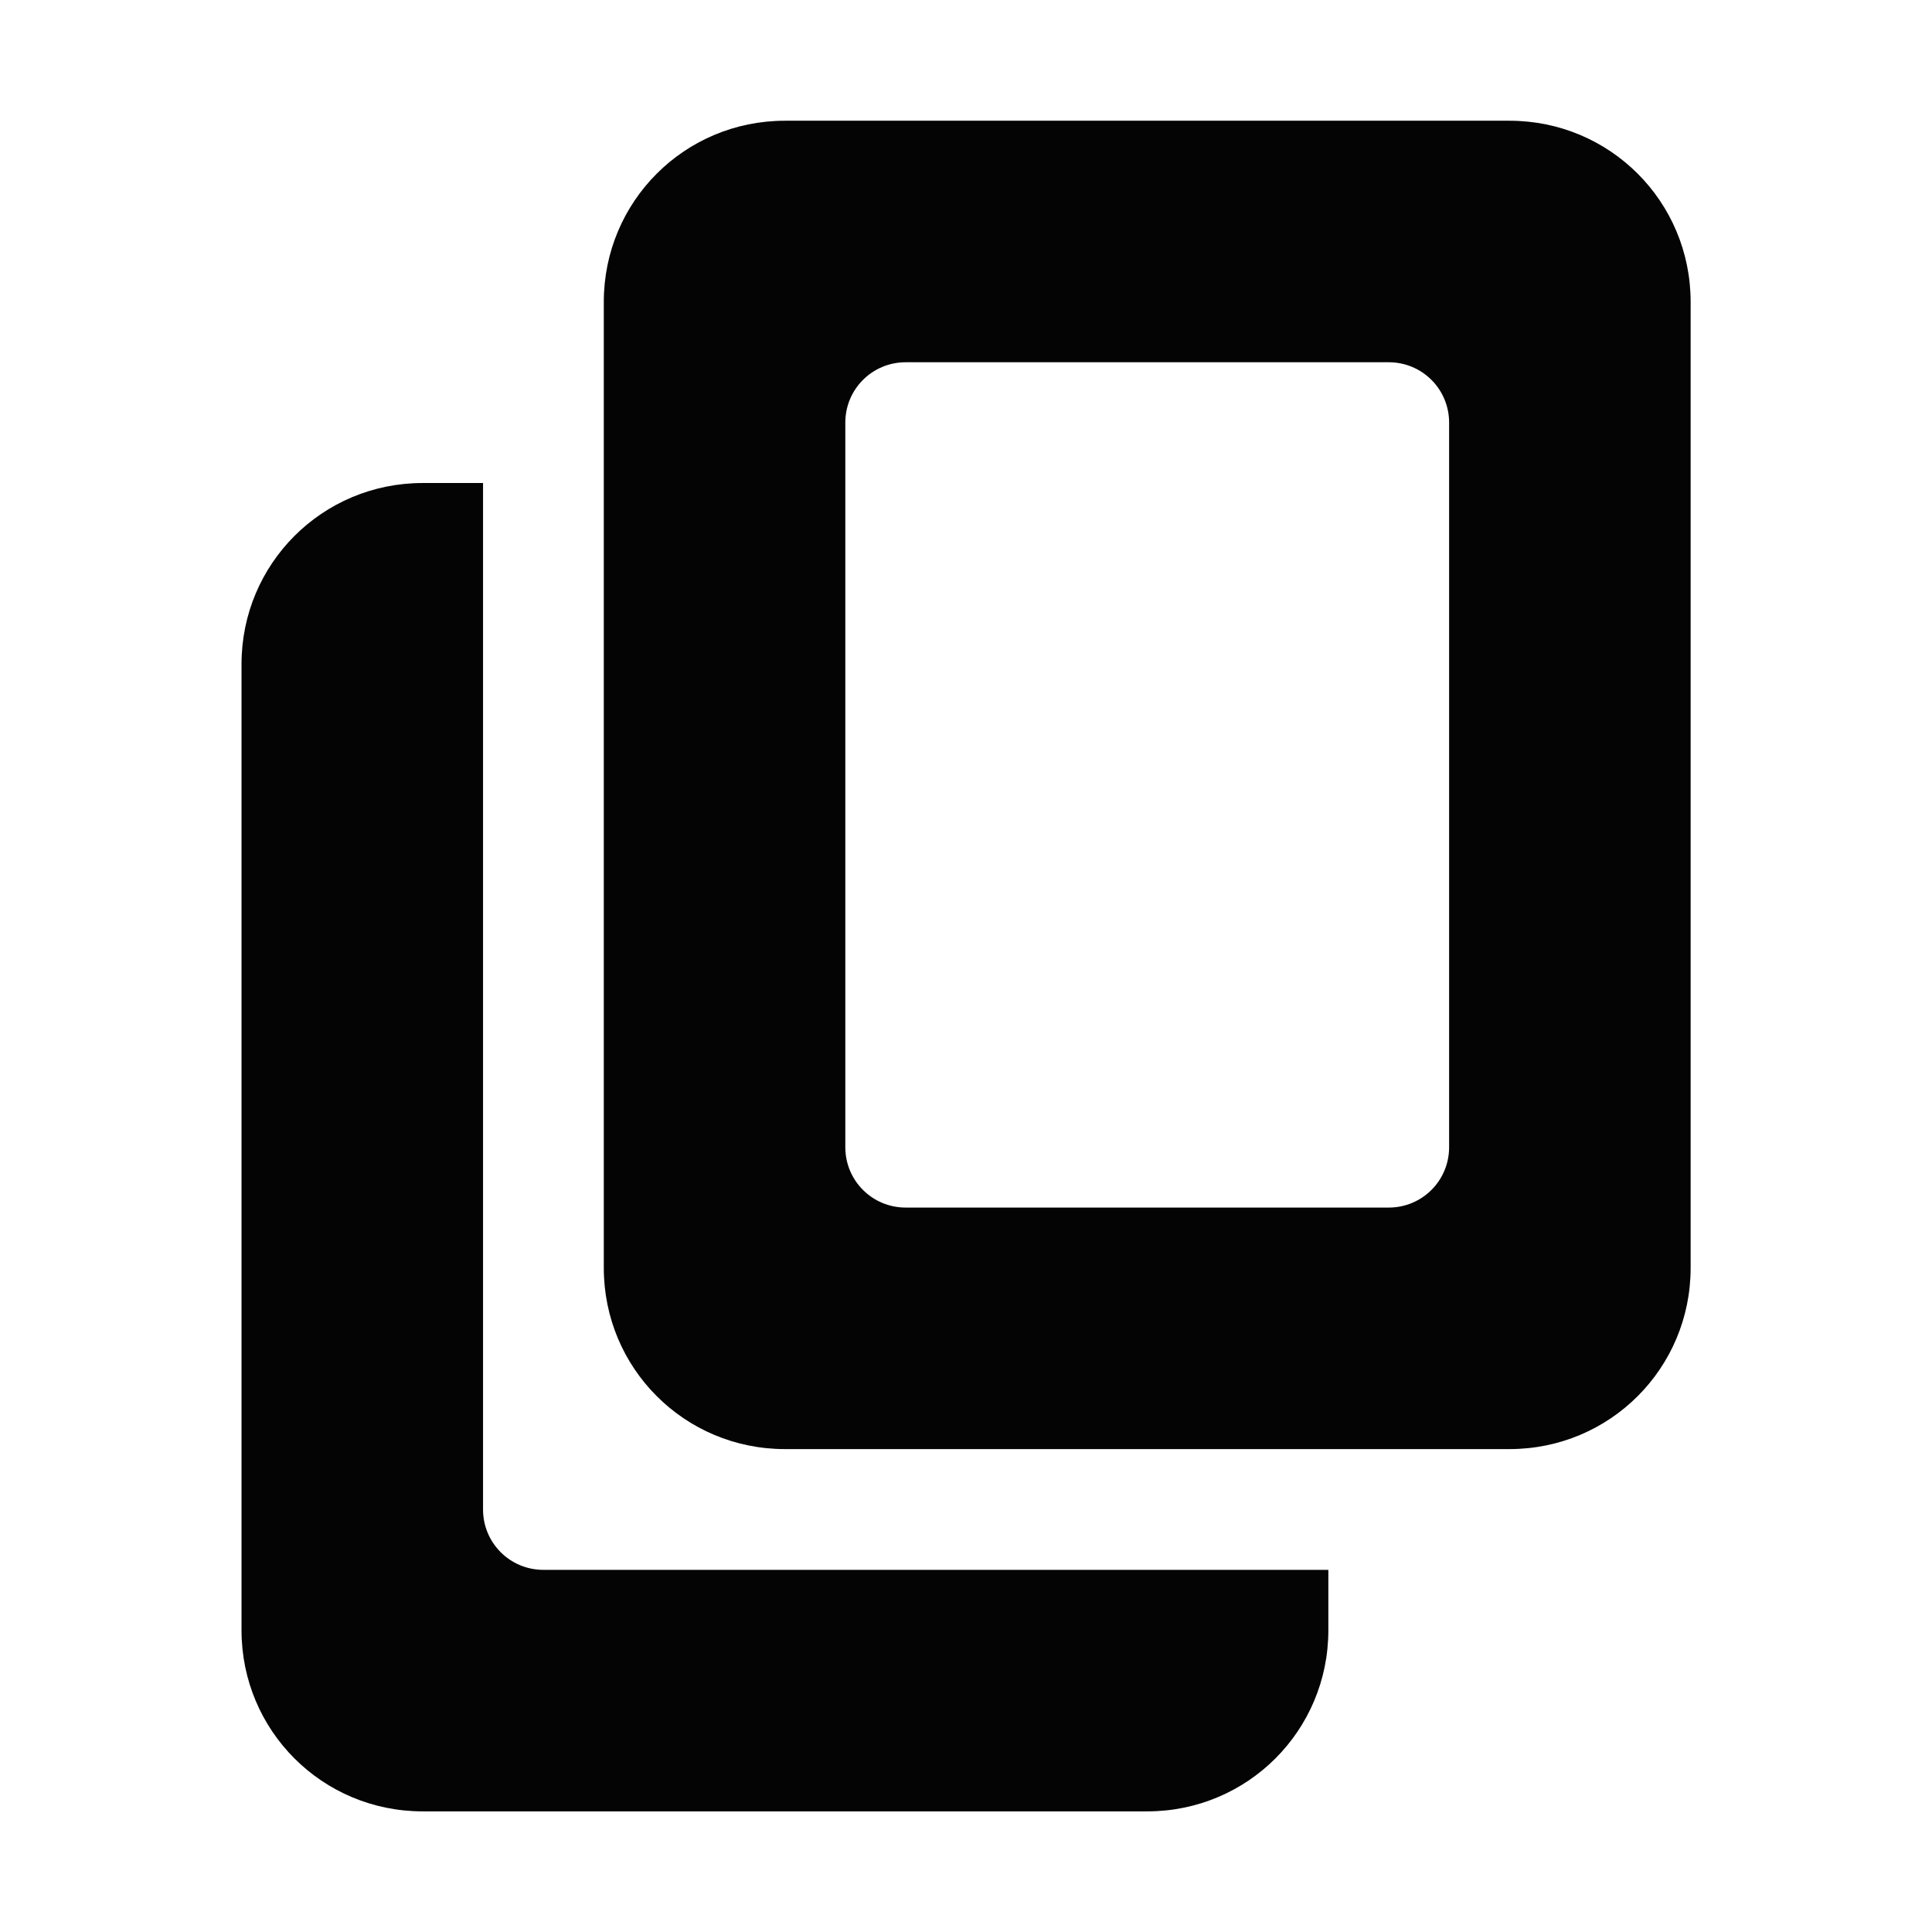
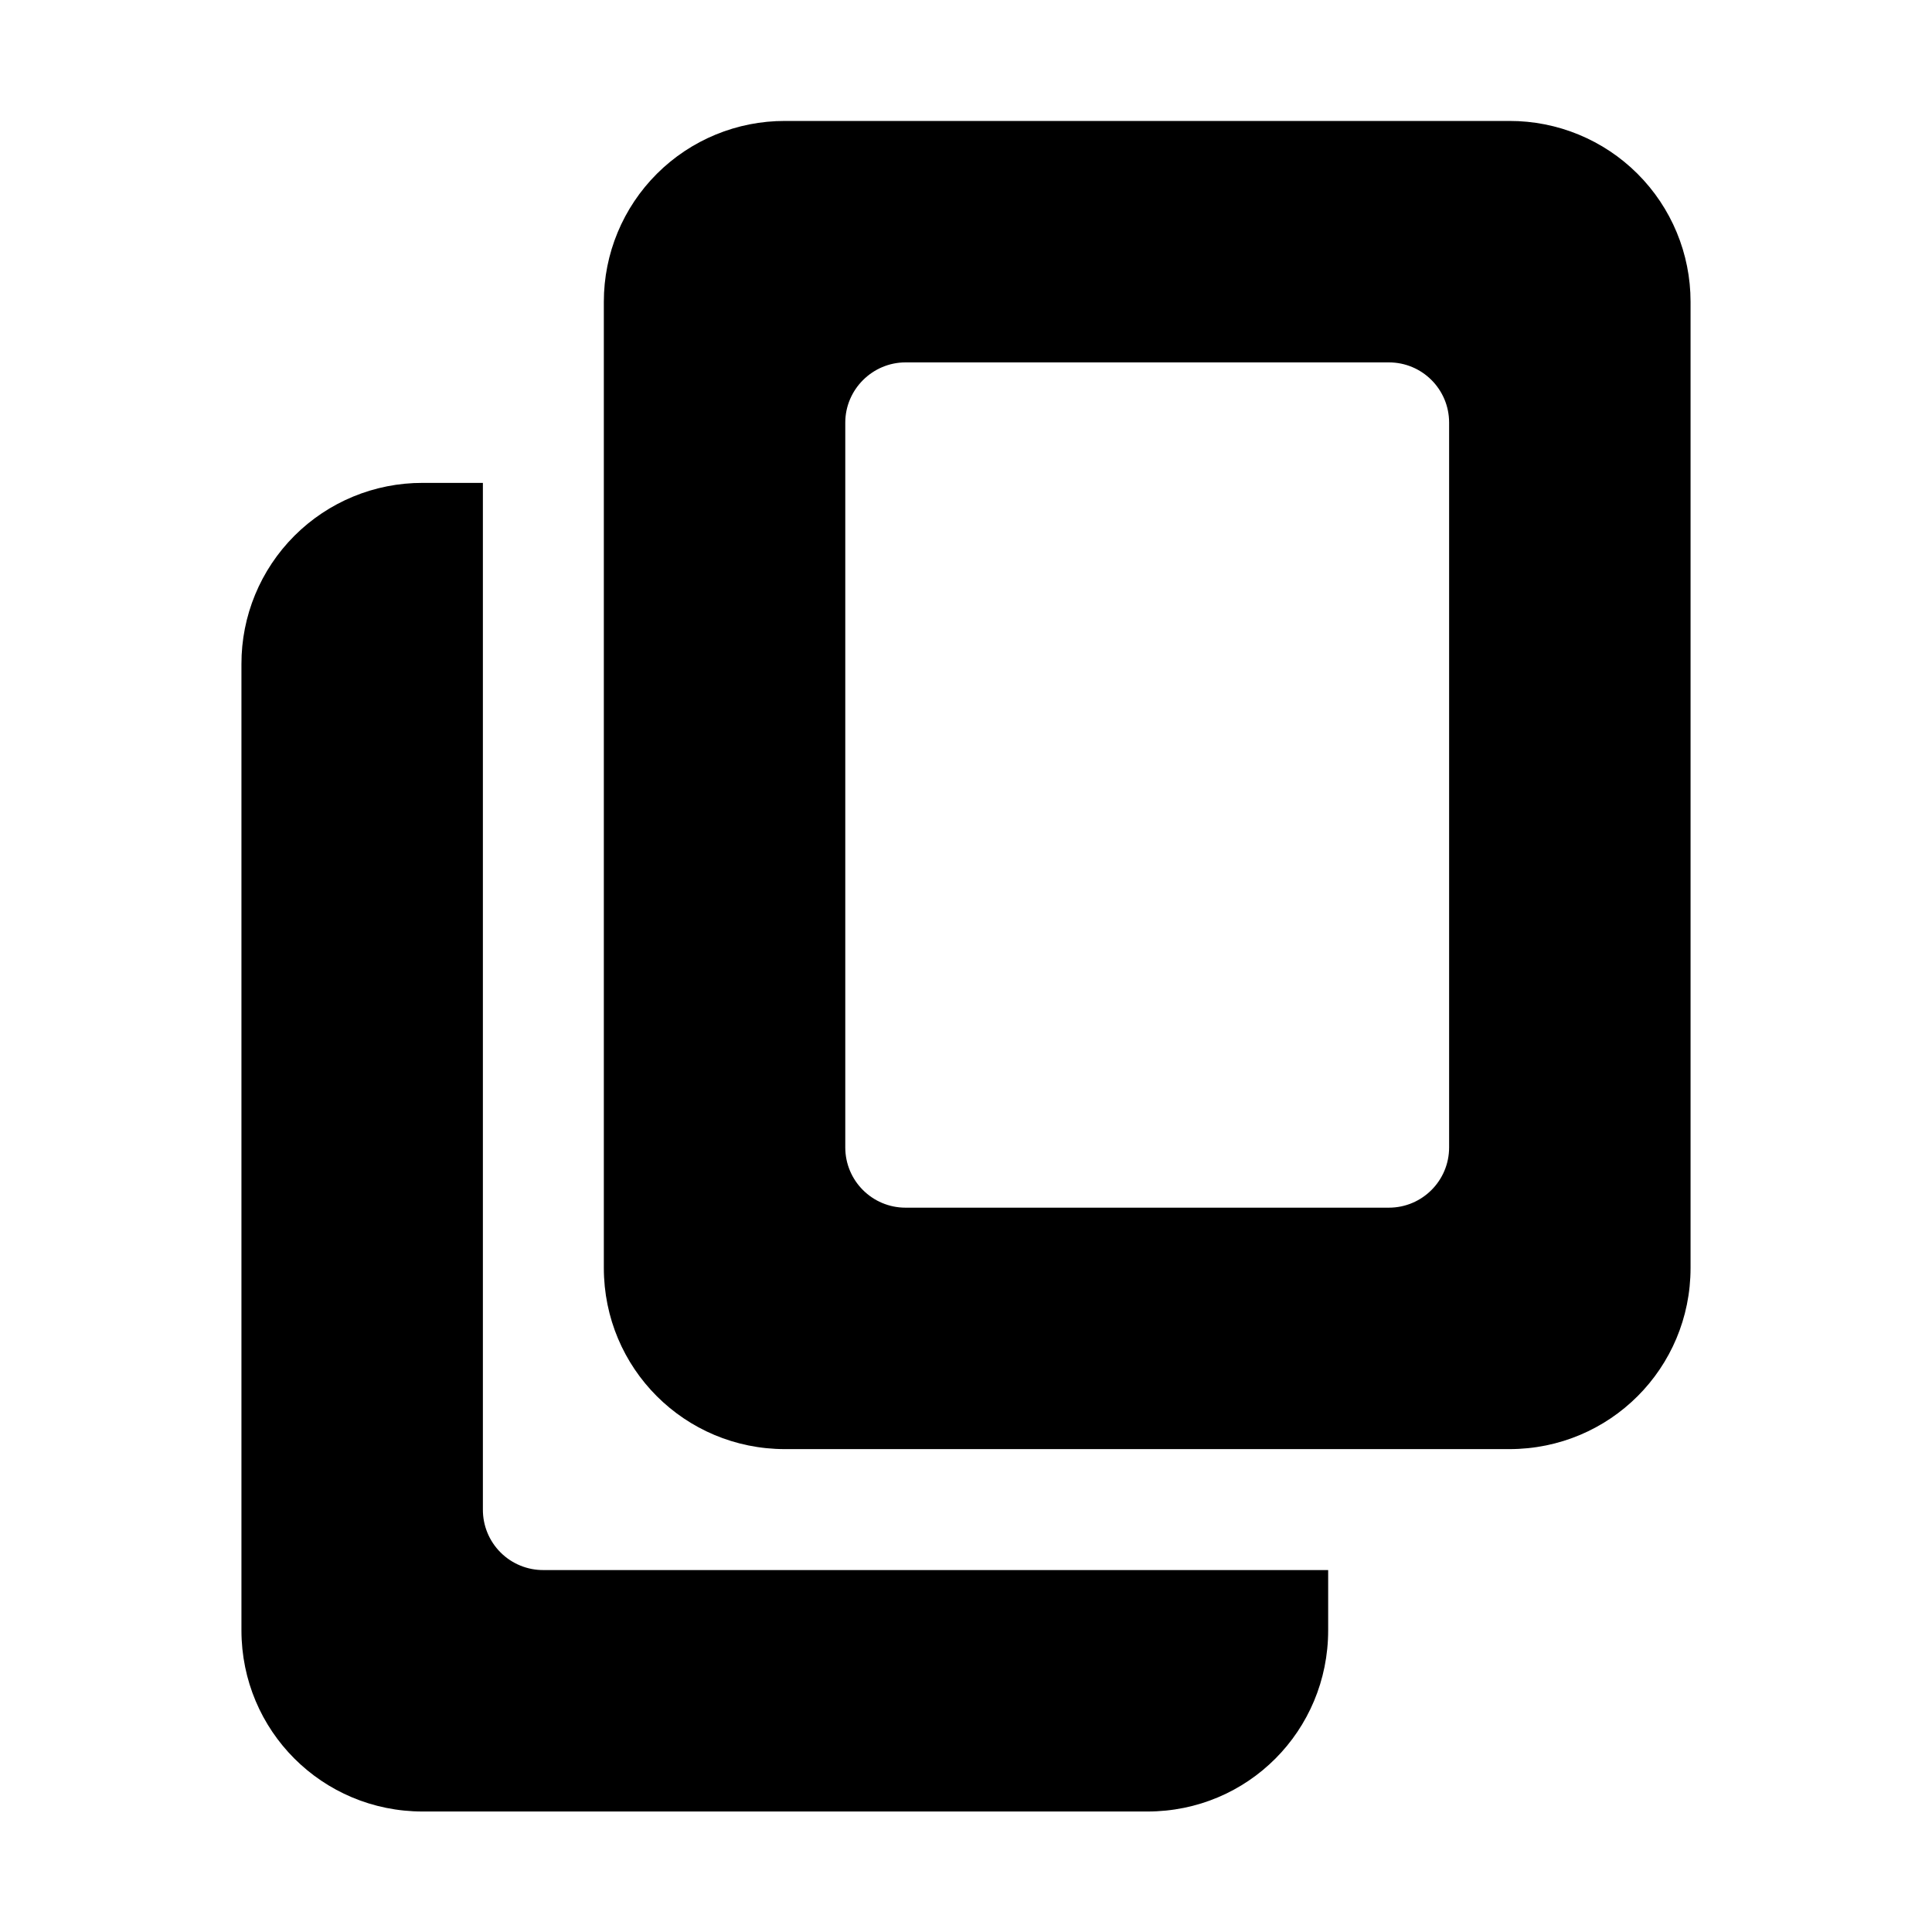
- <svg xmlns="http://www.w3.org/2000/svg" width="16" height="16" viewBox="0 0 4.233 4.233" version="1.1" id="icon">
-   <defs id="defs3048" />
-   <g id="layer1" transform="translate(0,-292.7667)">
-     <g id="edit-copy_16" transform="matrix(0.2645833,0,0,0.2645833,-5.027083,243.7229)">
-       <rect y="185.362" x="19" height="16" width="16" id="rect6628-1-8-2-2-2-2-1-2" style="opacity:1;fill:none;fill-opacity:1;stroke:none;stroke-width:2;stroke-linecap:butt;stroke-linejoin:miter;stroke-miterlimit:4;stroke-dasharray:none;stroke-dashoffset:0;stroke-opacity:1" />
-       <g transform="translate(19,185.3622)" id="g4670" style="display:inline">
-         <g style="display:inline" id="layer1-11">
-           <path style="display:inline;fill:#040404;fill-opacity:1;stroke:none" d="M 6.5,1 C 5.669,1 5,1.669 5,2.5 v 8 C 5,11.331 5.669,12 6.5,12 h 6 c 0.831,0 1.5,-0.669 1.5,-1.5 v -8 C 14,1.669 13.331,1 12.5,1 Z m 1,2 h 4 C 11.777,3 12,3.223 12,3.5 v 6 C 12,9.777 11.777,10 11.5,10 h -4 C 7.223,10 7,9.777 7,9.5 v -6 C 7,3.223 7.223,3 7.5,3 Z m -4,1 C 2.669,4 2,4.669 2,5.5 v 8 C 2,14.331 2.669,15 3.5,15 h 6 C 10.331,15 11,14.331 11,13.5 V 13 H 8.5 4.5 C 4.223,13 4,12.777 4,12.5 V 6.5 4 Z" id="Symbol-1" />
-         </g>
-       </g>
-     </g>
-   </g>
+ <svg xmlns="http://www.w3.org/2000/svg" width="16" height="16" viewBox="0 0 4.233 4.233">
+   <path d="M1.72.265a.396.396 0 0 0-.397.396v2.117c0 .22.177.397.397.397h1.587c.22 0 .397-.177.397-.397V.661a.396.396 0 0 0-.397-.396zm.264.529h1.059c.073 0 .132.059.132.132v1.588a.132.132 0 0 1-.132.132H1.984a.132.132 0 0 1-.132-.132V.926c0-.073.06-.132.132-.132zm-1.058.264a.396.396 0 0 0-.397.397v2.117c0 .22.177.397.397.397h1.588c.22 0 .396-.177.396-.397V3.44H1.191a.132.132 0 0 1-.133-.133V1.058z" />
</svg>
